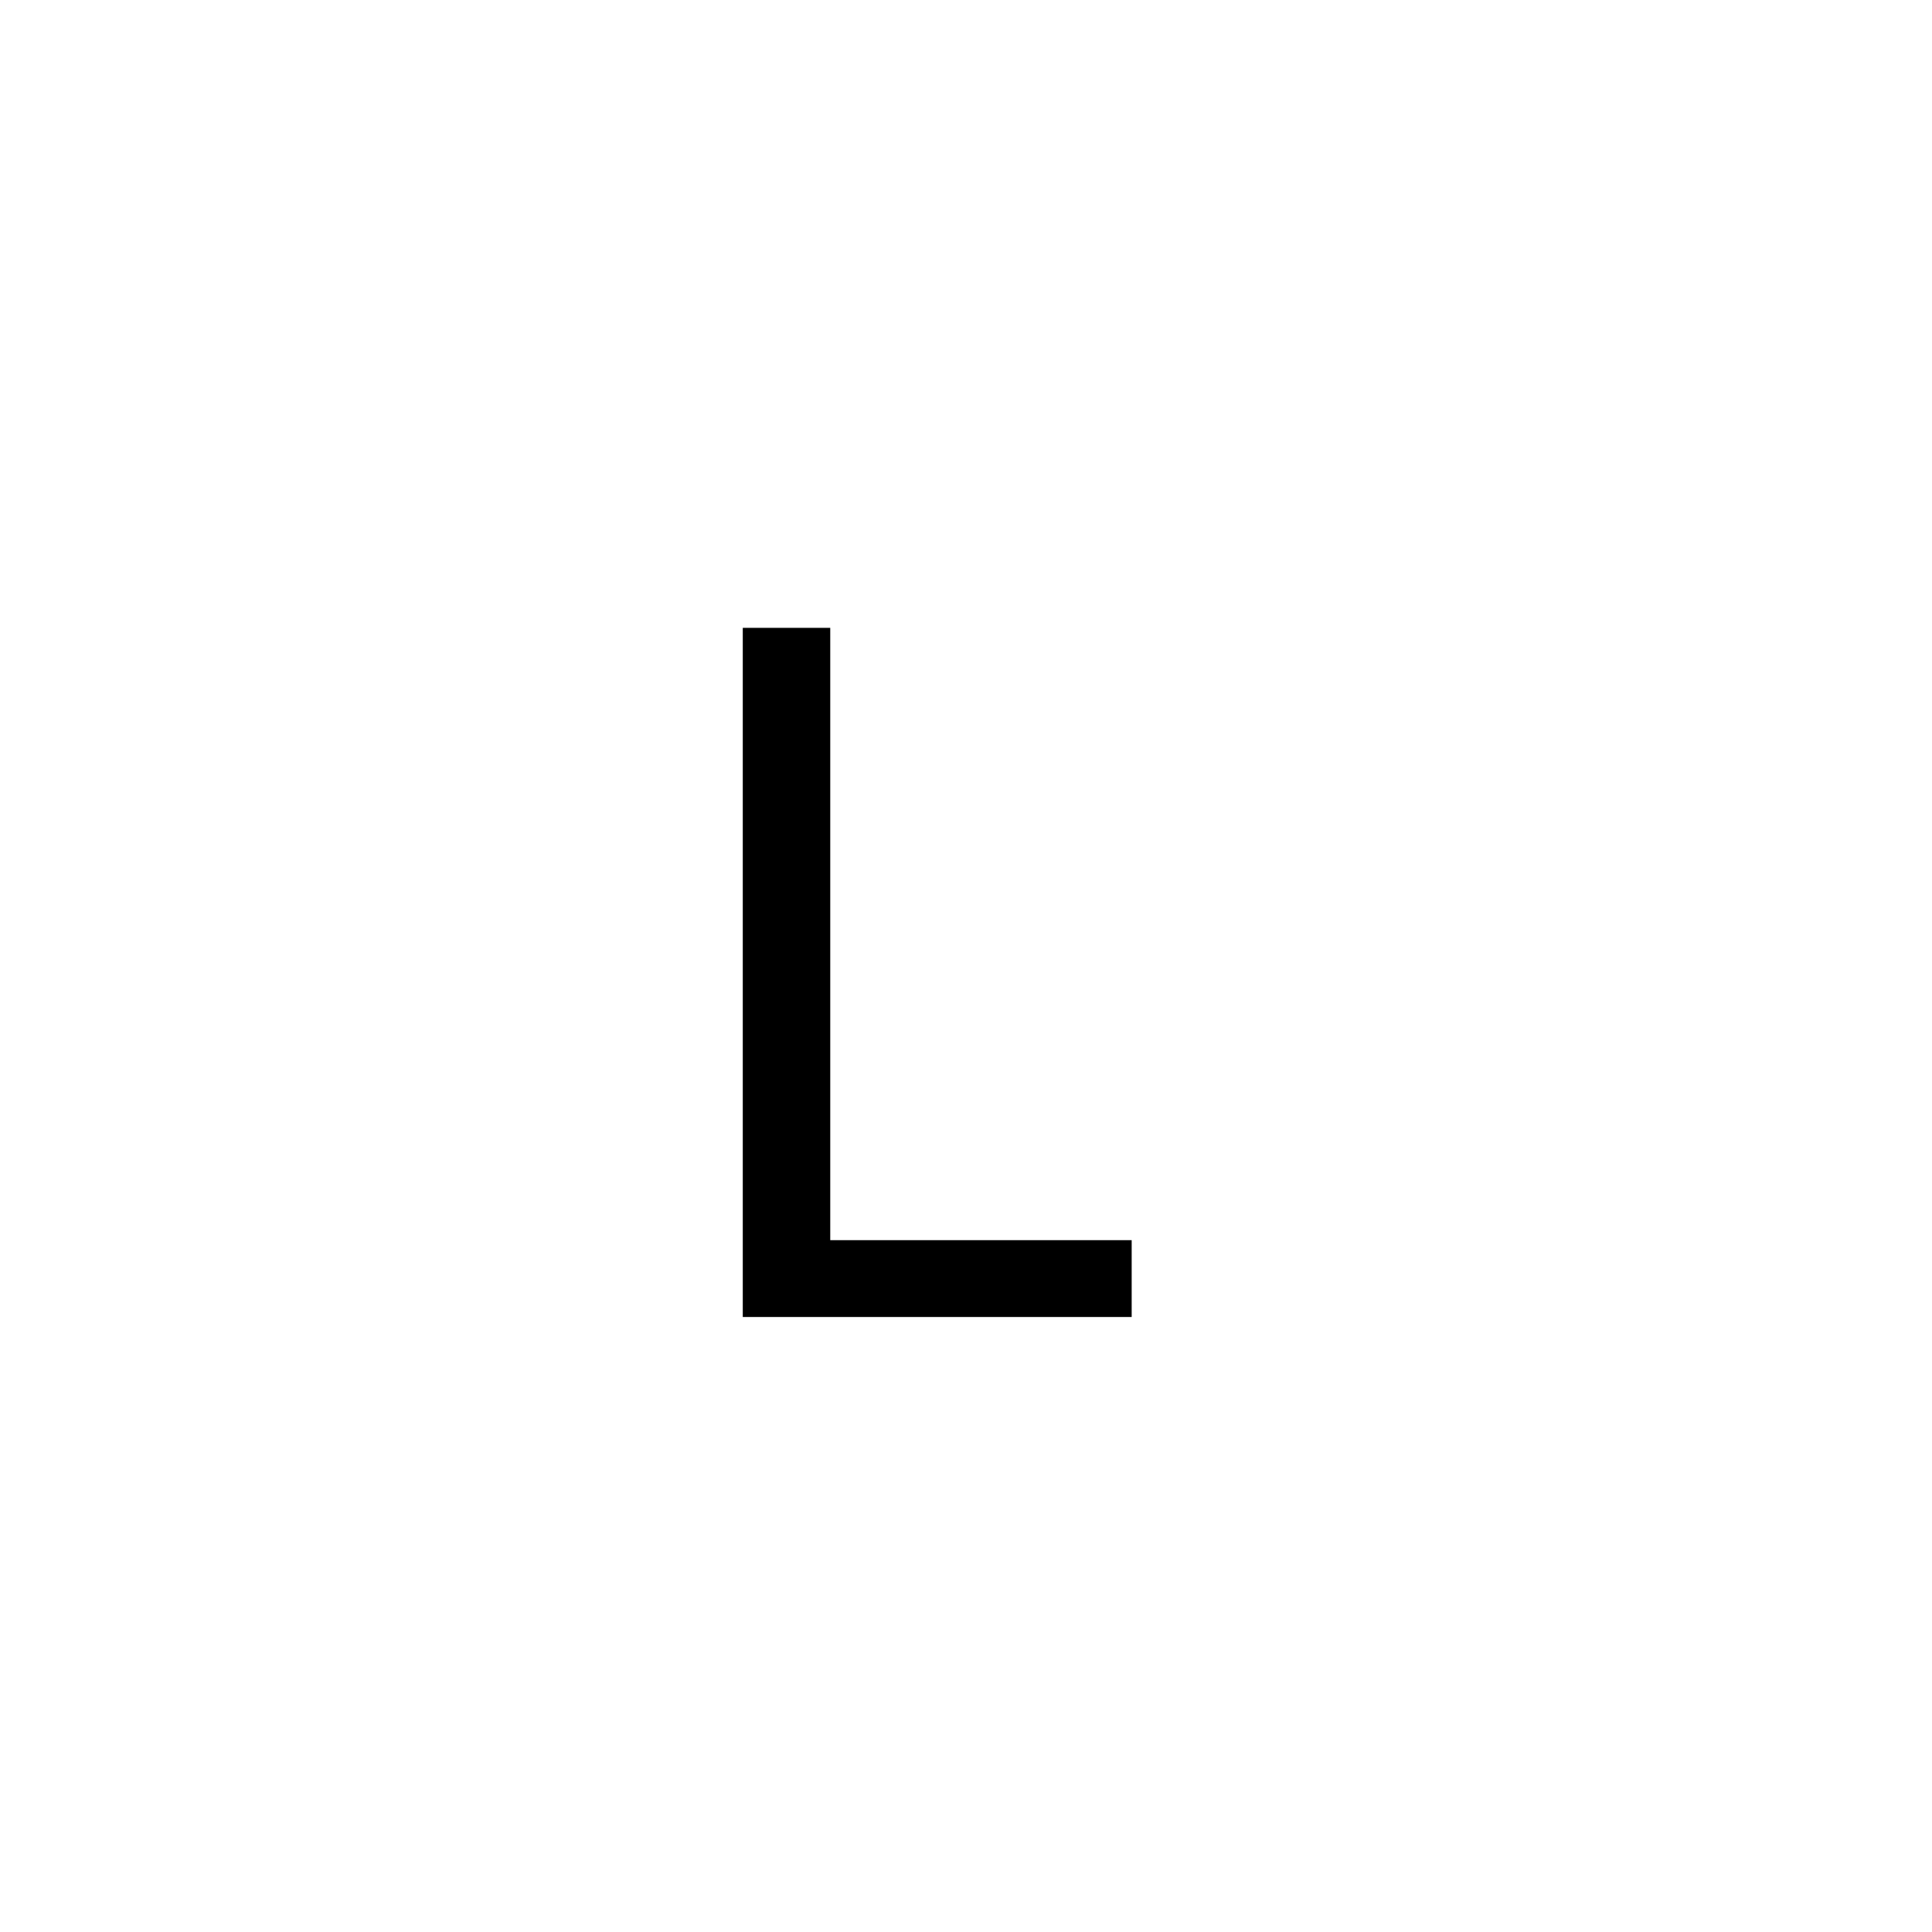
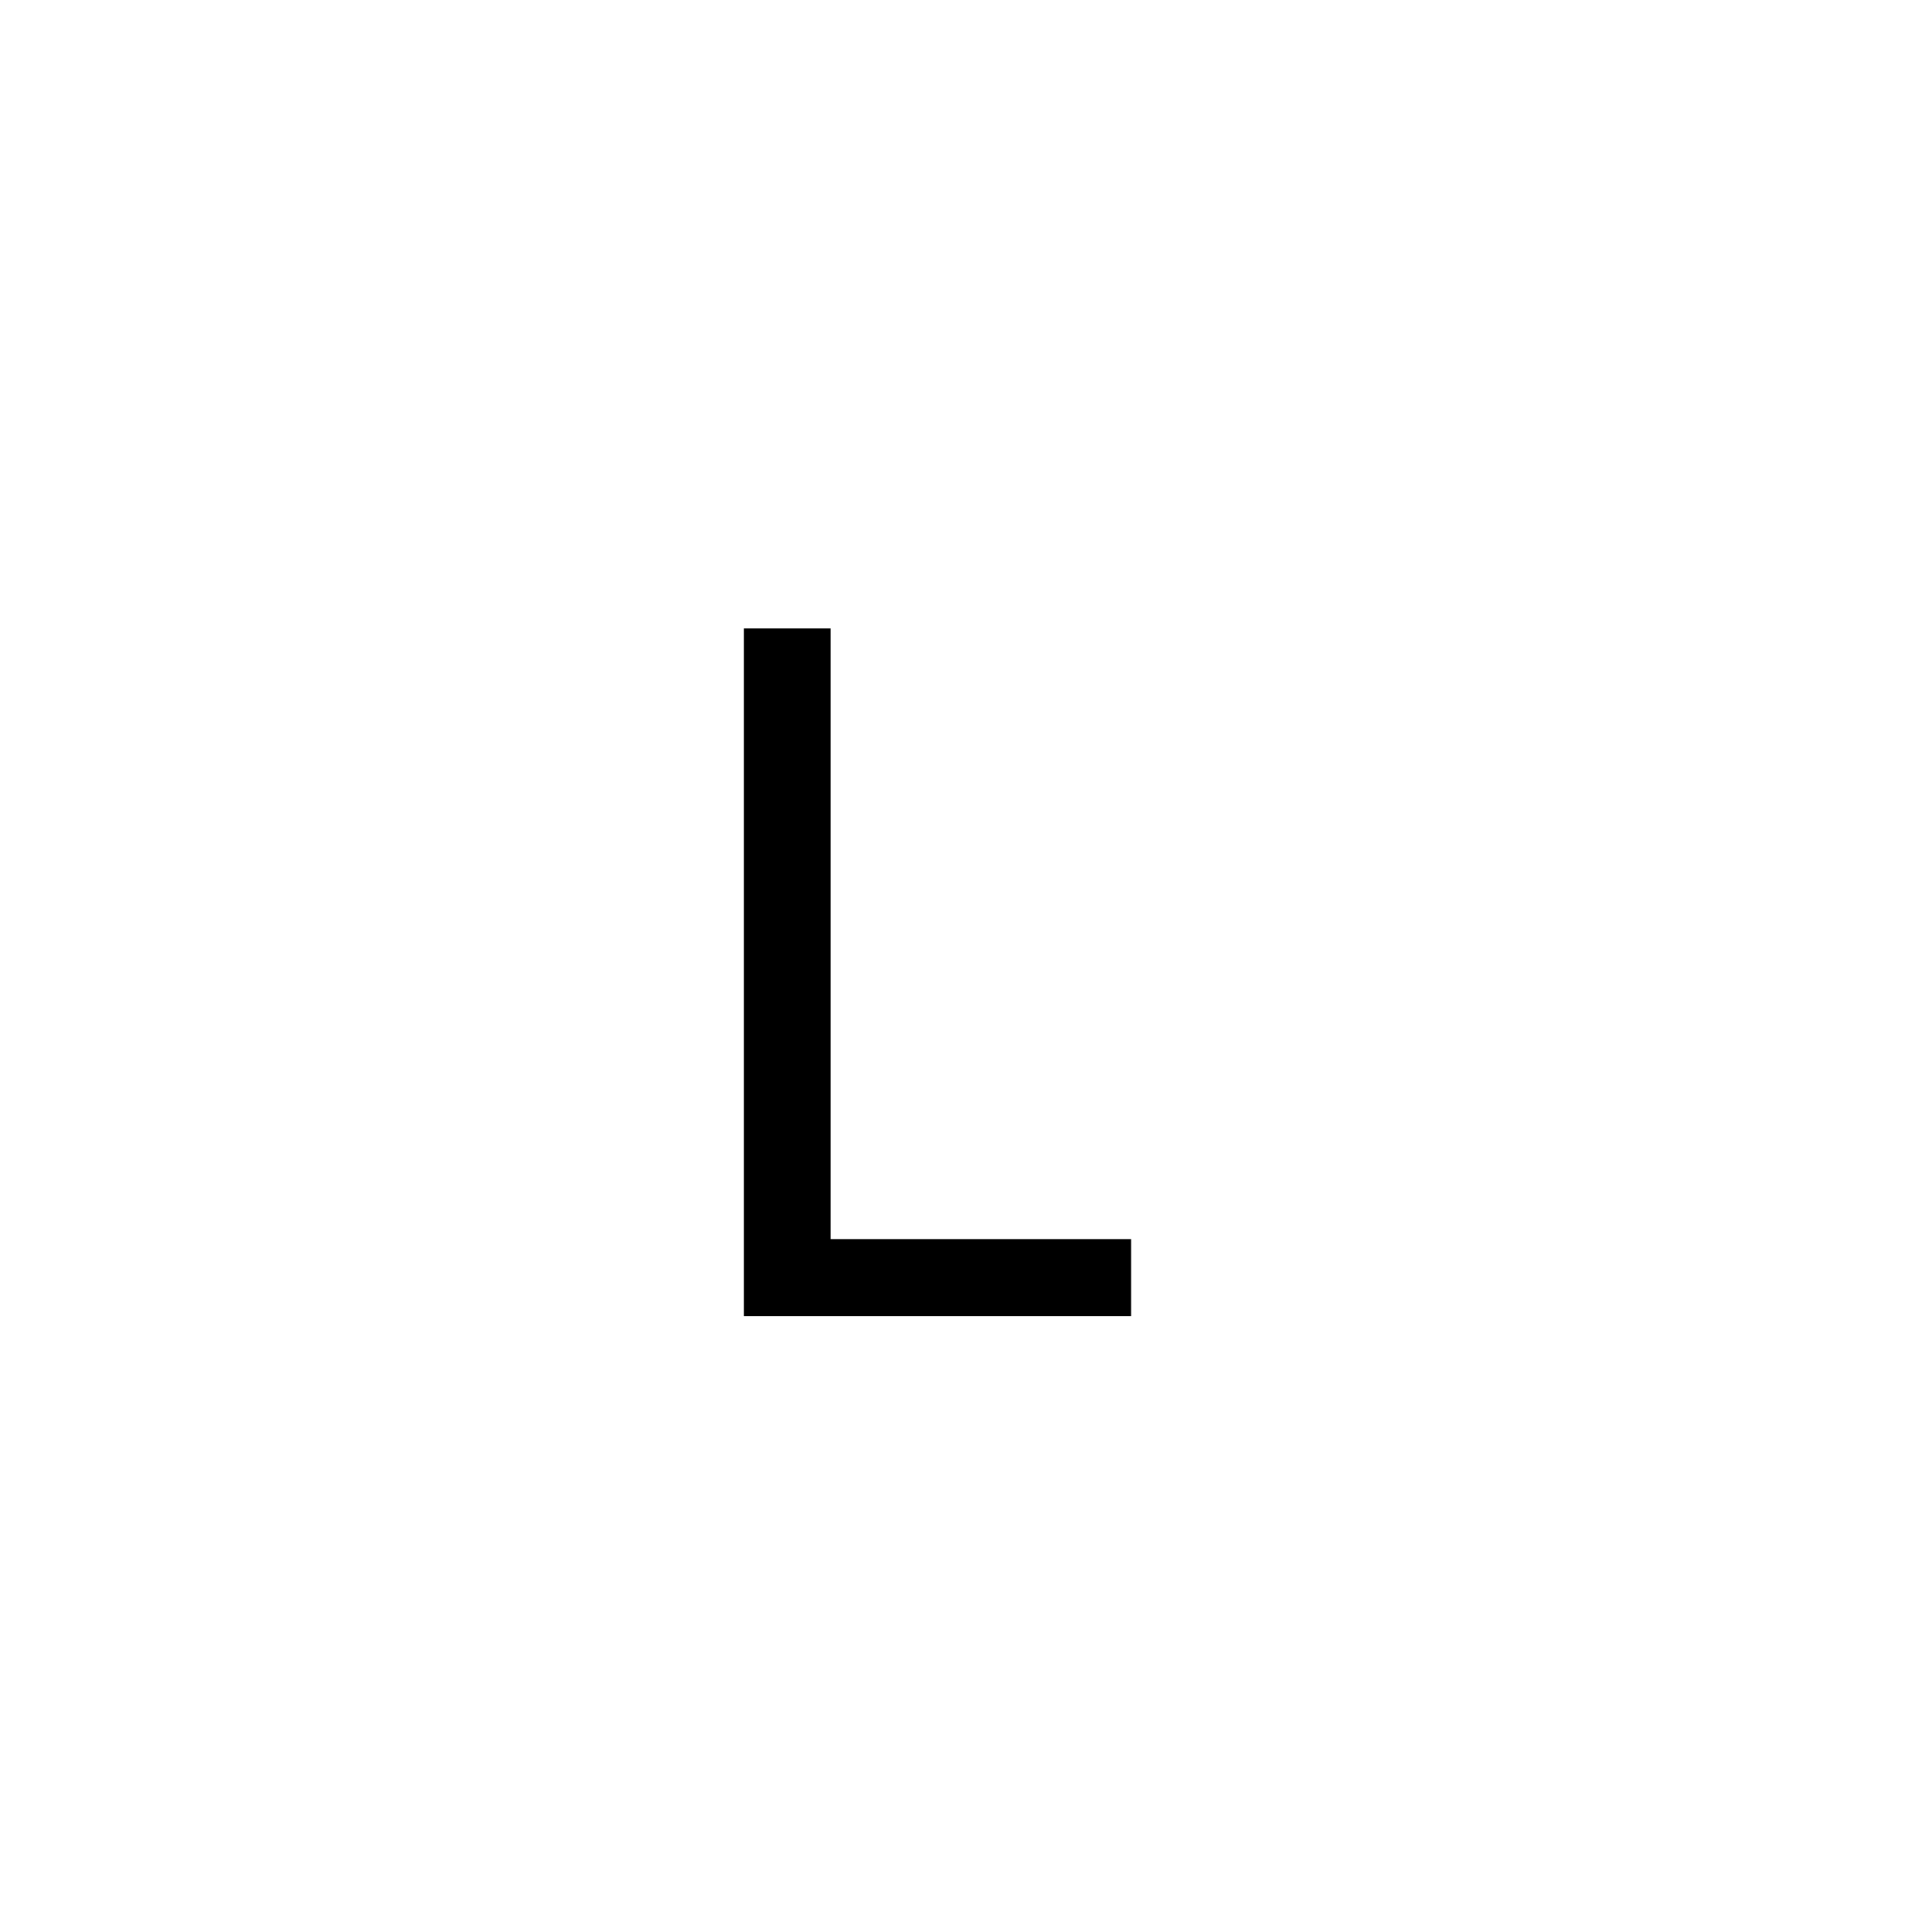
- <svg xmlns="http://www.w3.org/2000/svg" width="40" height="40" viewBox="0 0 10.583 10.583" version="1.1" id="svg2869">
+ <svg xmlns="http://www.w3.org/2000/svg" width="80mm" height="80mm" viewBox="0 0 80 80" version="1.1" id="svg2869">
  <defs id="defs2866" />
  <g id="layer1" transform="matrix(1.624997,0,0,1.625,-390.1956,-631.0542)" style="stroke-width:0.615">
    <g id="g6351-3" transform="matrix(0.2550201,0,0,0.2550201,193.3161,105.1846)" style="stroke-width:6.385;stroke-miterlimit:4;stroke-dasharray:none">
      <g id="g12097-8-8" transform="matrix(32.61278,0,0,32.61297,47881.298,111107.86)" style="stroke:none;stroke-width:0.196;stroke-miterlimit:4;stroke-dasharray:none">
        <path d="m -1461.164,-3372.718 a 1.273,1.273 0 0 0 -1.273,1.273" id="path1112-2-5" style="fill:none;stroke:none;stroke-width:0.196;stroke-miterlimit:4;stroke-dasharray:none" />
        <path d="m -1462.437,-3366.355 a 1.273,1.273 0 0 0 1.273,1.272" id="path1114-9-6" style="fill:none;stroke:none;stroke-width:0.196;stroke-miterlimit:4;stroke-dasharray:none" />
        <path d="m -1456.074,-3365.083 a 1.273,1.273 0 0 0 1.273,-1.272" id="path1116-9-1" style="fill:none;stroke:none;stroke-width:0.196;stroke-miterlimit:4;stroke-dasharray:none" />
        <polyline points="538.271,375.944 533.181,375.944 " id="polyline1118-6-1" style="fill:none;stroke:none;stroke-width:0.196;stroke-miterlimit:4;stroke-dasharray:none" transform="translate(-1994.345,-3741.027)" />
        <polyline points="533.181,368.309 538.271,368.309 " id="polyline1120-0-5" style="fill:none;stroke:none;stroke-width:0.196;stroke-miterlimit:4;stroke-dasharray:none" transform="translate(-1994.345,-3741.027)" />
        <polyline points="531.908,374.672 531.908,369.582 " id="polyline1122-2-9" style="fill:none;stroke:none;stroke-width:0.196;stroke-miterlimit:4;stroke-dasharray:none" transform="translate(-1994.345,-3741.027)" />
        <polyline points="539.544,369.582 539.544,374.672 " id="polyline1124-7-8" style="fill:none;stroke:none;stroke-width:0.196;stroke-miterlimit:4;stroke-dasharray:none" transform="translate(-1994.345,-3741.027)" />
        <path d="m -1454.801,-3371.445 a 1.273,1.273 0 0 0 -1.273,-1.273" id="path1126-6-4" style="fill:none;stroke:none;stroke-width:0.196;stroke-miterlimit:4;stroke-dasharray:none" />
      </g>
-       <text xml:space="preserve" style="font-style:normal;font-variant:normal;font-weight:normal;font-stretch:normal;font-size:12.769px;line-height:1.25;font-family:sans-serif;-inkscape-font-specification:'sans-serif, Normal';font-variant-ligatures:normal;font-variant-caps:normal;font-variant-numeric:normal;font-variant-east-asian:normal;fill:#000000;fill-opacity:1;stroke:none;stroke-width:6.385;stroke-miterlimit:4;stroke-dasharray:none" x="192.119" y="1127.741" id="text44048-8">
-         <tspan id="tspan7300-1" x="192.119" y="1127.741" style="font-style:normal;font-variant:normal;font-weight:normal;font-stretch:normal;font-size:12.769px;font-family:sans-serif;-inkscape-font-specification:'sans-serif, Normal';font-variant-ligatures:normal;font-variant-caps:normal;font-variant-numeric:normal;font-variant-east-asian:normal;stroke:none;stroke-width:6.385;stroke-miterlimit:4;stroke-dasharray:none">L</tspan>
+       <text xml:space="preserve" style="font-style:normal;font-variant:normal;font-weight:normal;font-stretch:normal;font-size:96.251px;line-height:1.25;font-family:sans-serif;-inkscape-font-specification:'sans-serif, Normal';font-variant-ligatures:normal;font-variant-caps:normal;font-variant-numeric:normal;font-variant-east-asian:normal;fill:#000000;fill-opacity:1;stroke:none;stroke-width:6.385;stroke-miterlimit:4;stroke-dasharray:none" x="248.522" y="1241.843" id="text44048-8">
+         <tspan id="tspan7300-1" x="248.522" y="1241.843" style="font-style:normal;font-variant:normal;font-weight:normal;font-stretch:normal;font-size:96.251px;font-family:sans-serif;-inkscape-font-specification:'sans-serif, Normal';font-variant-ligatures:normal;font-variant-caps:normal;font-variant-numeric:normal;font-variant-east-asian:normal;stroke:none;stroke-width:6.385;stroke-miterlimit:4;stroke-dasharray:none">L</tspan>
      </text>
    </g>
  </g>
</svg>
